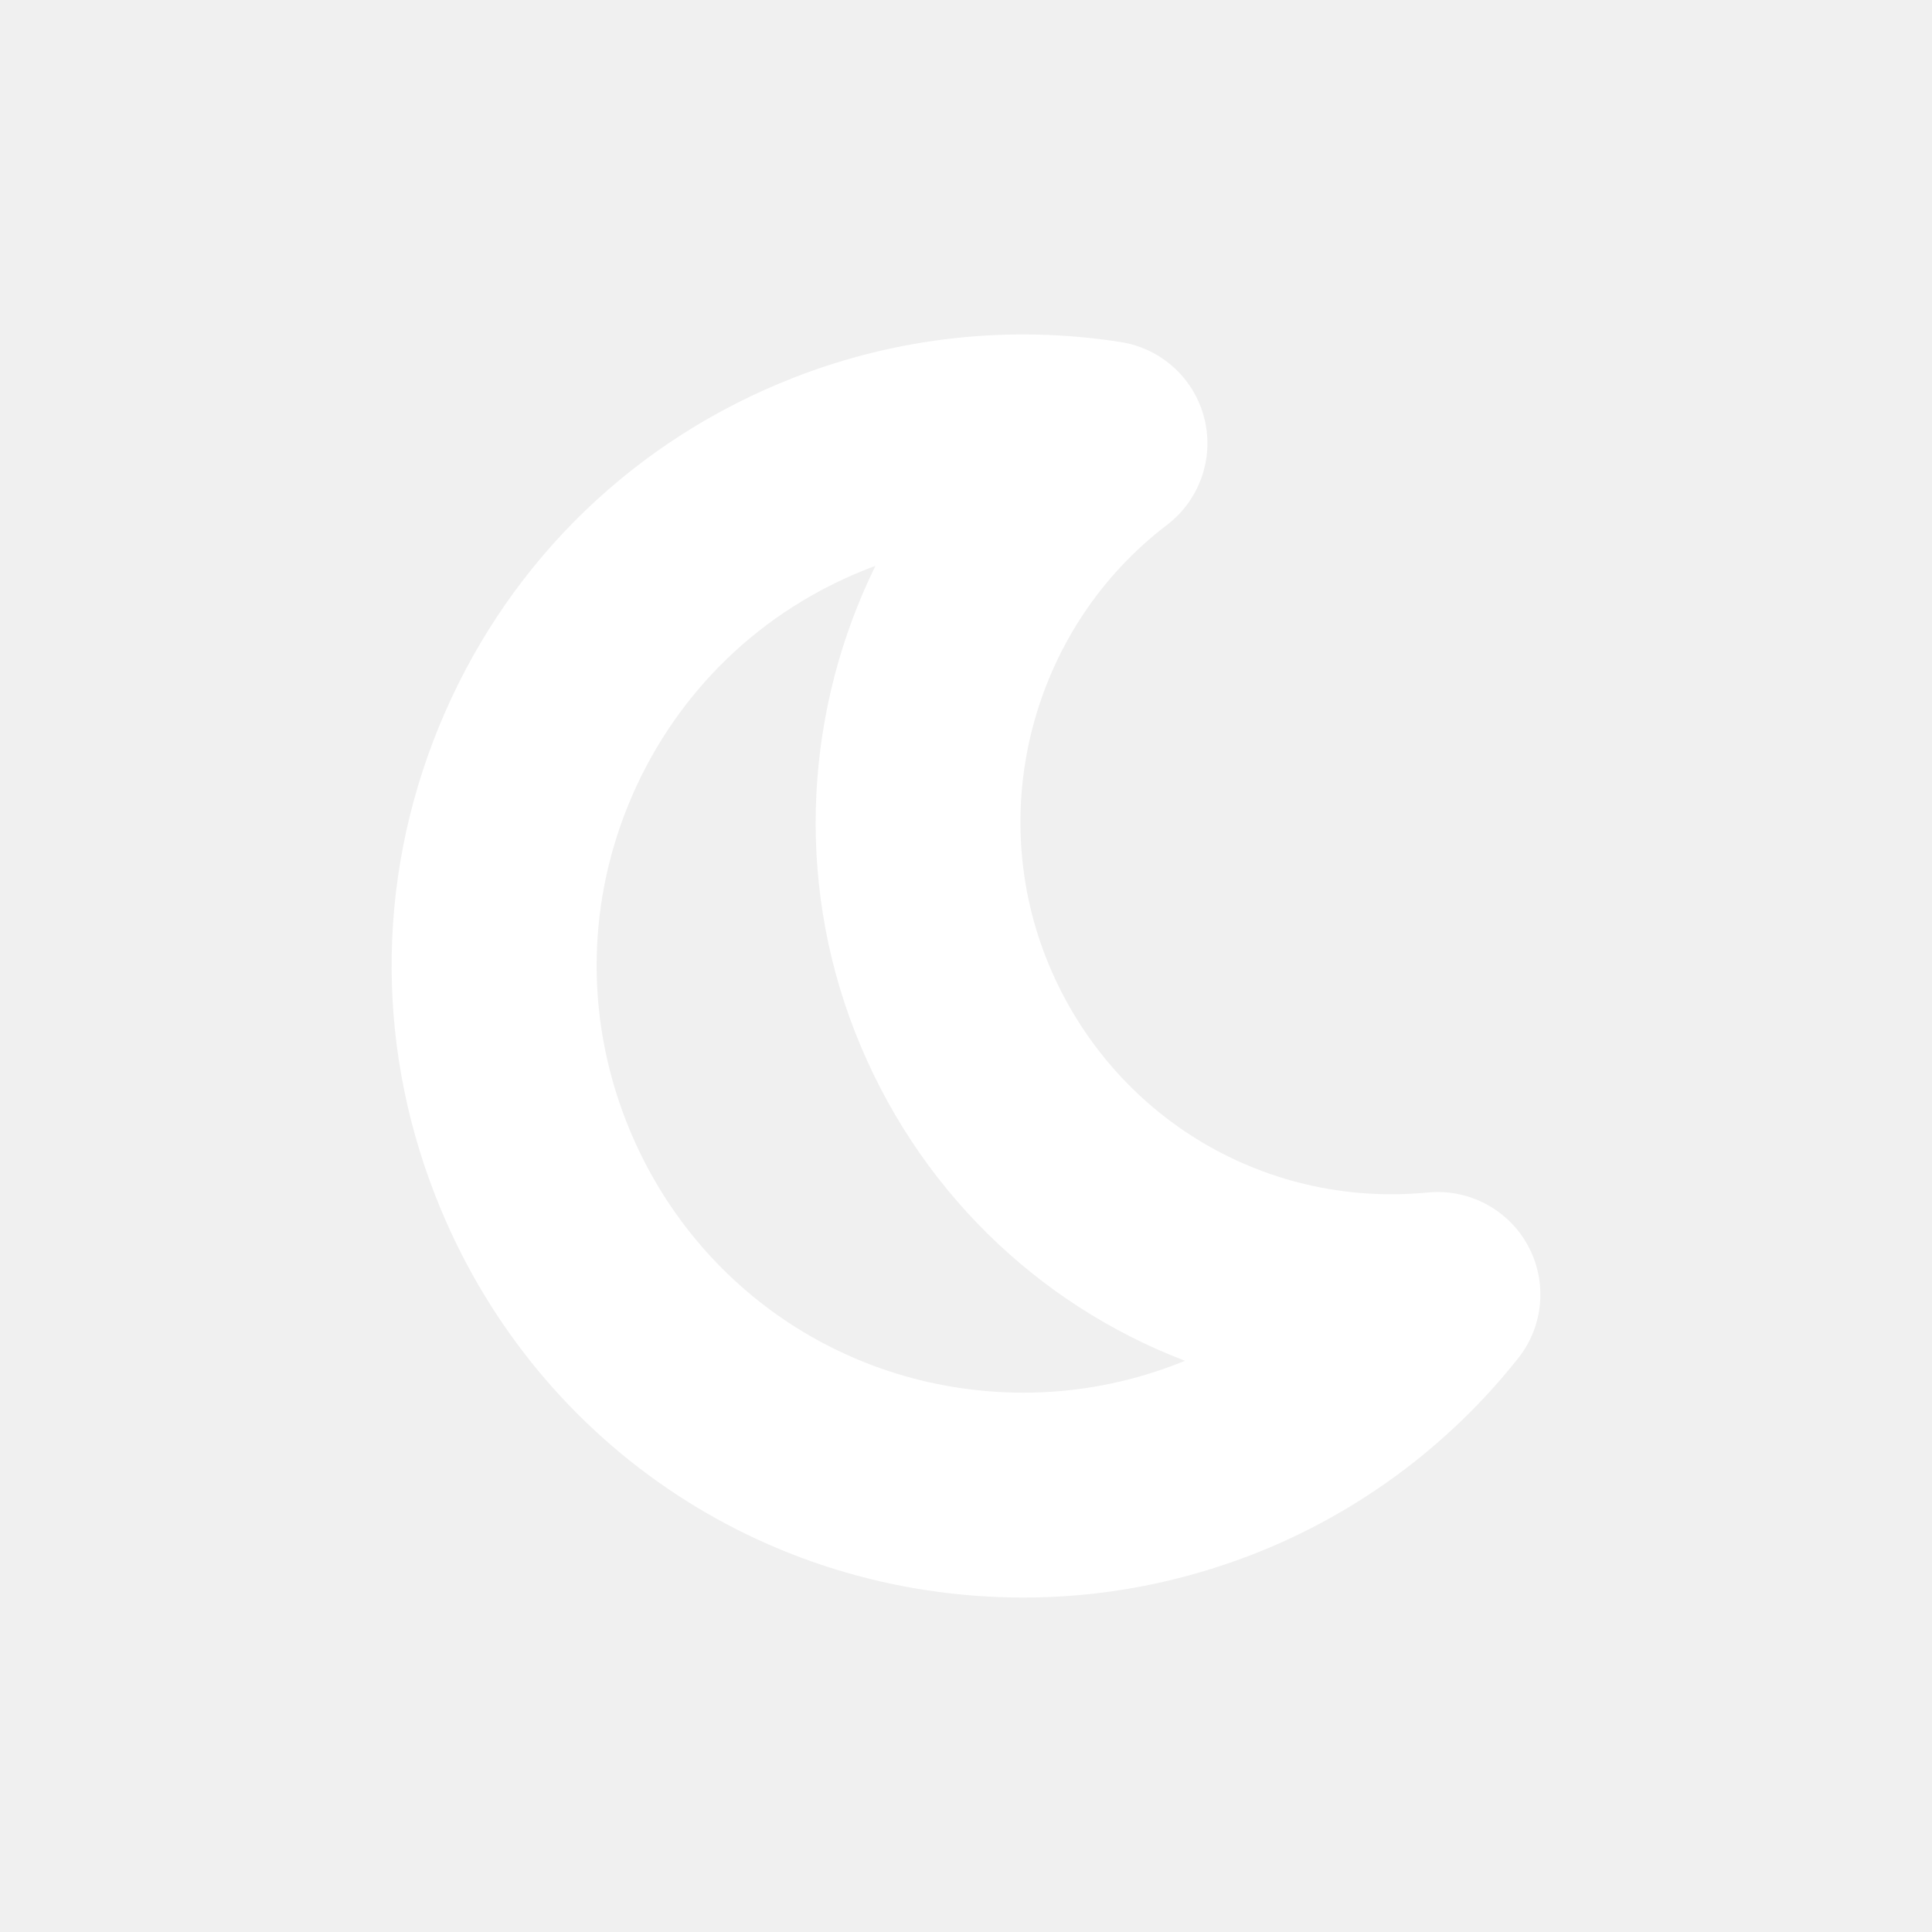
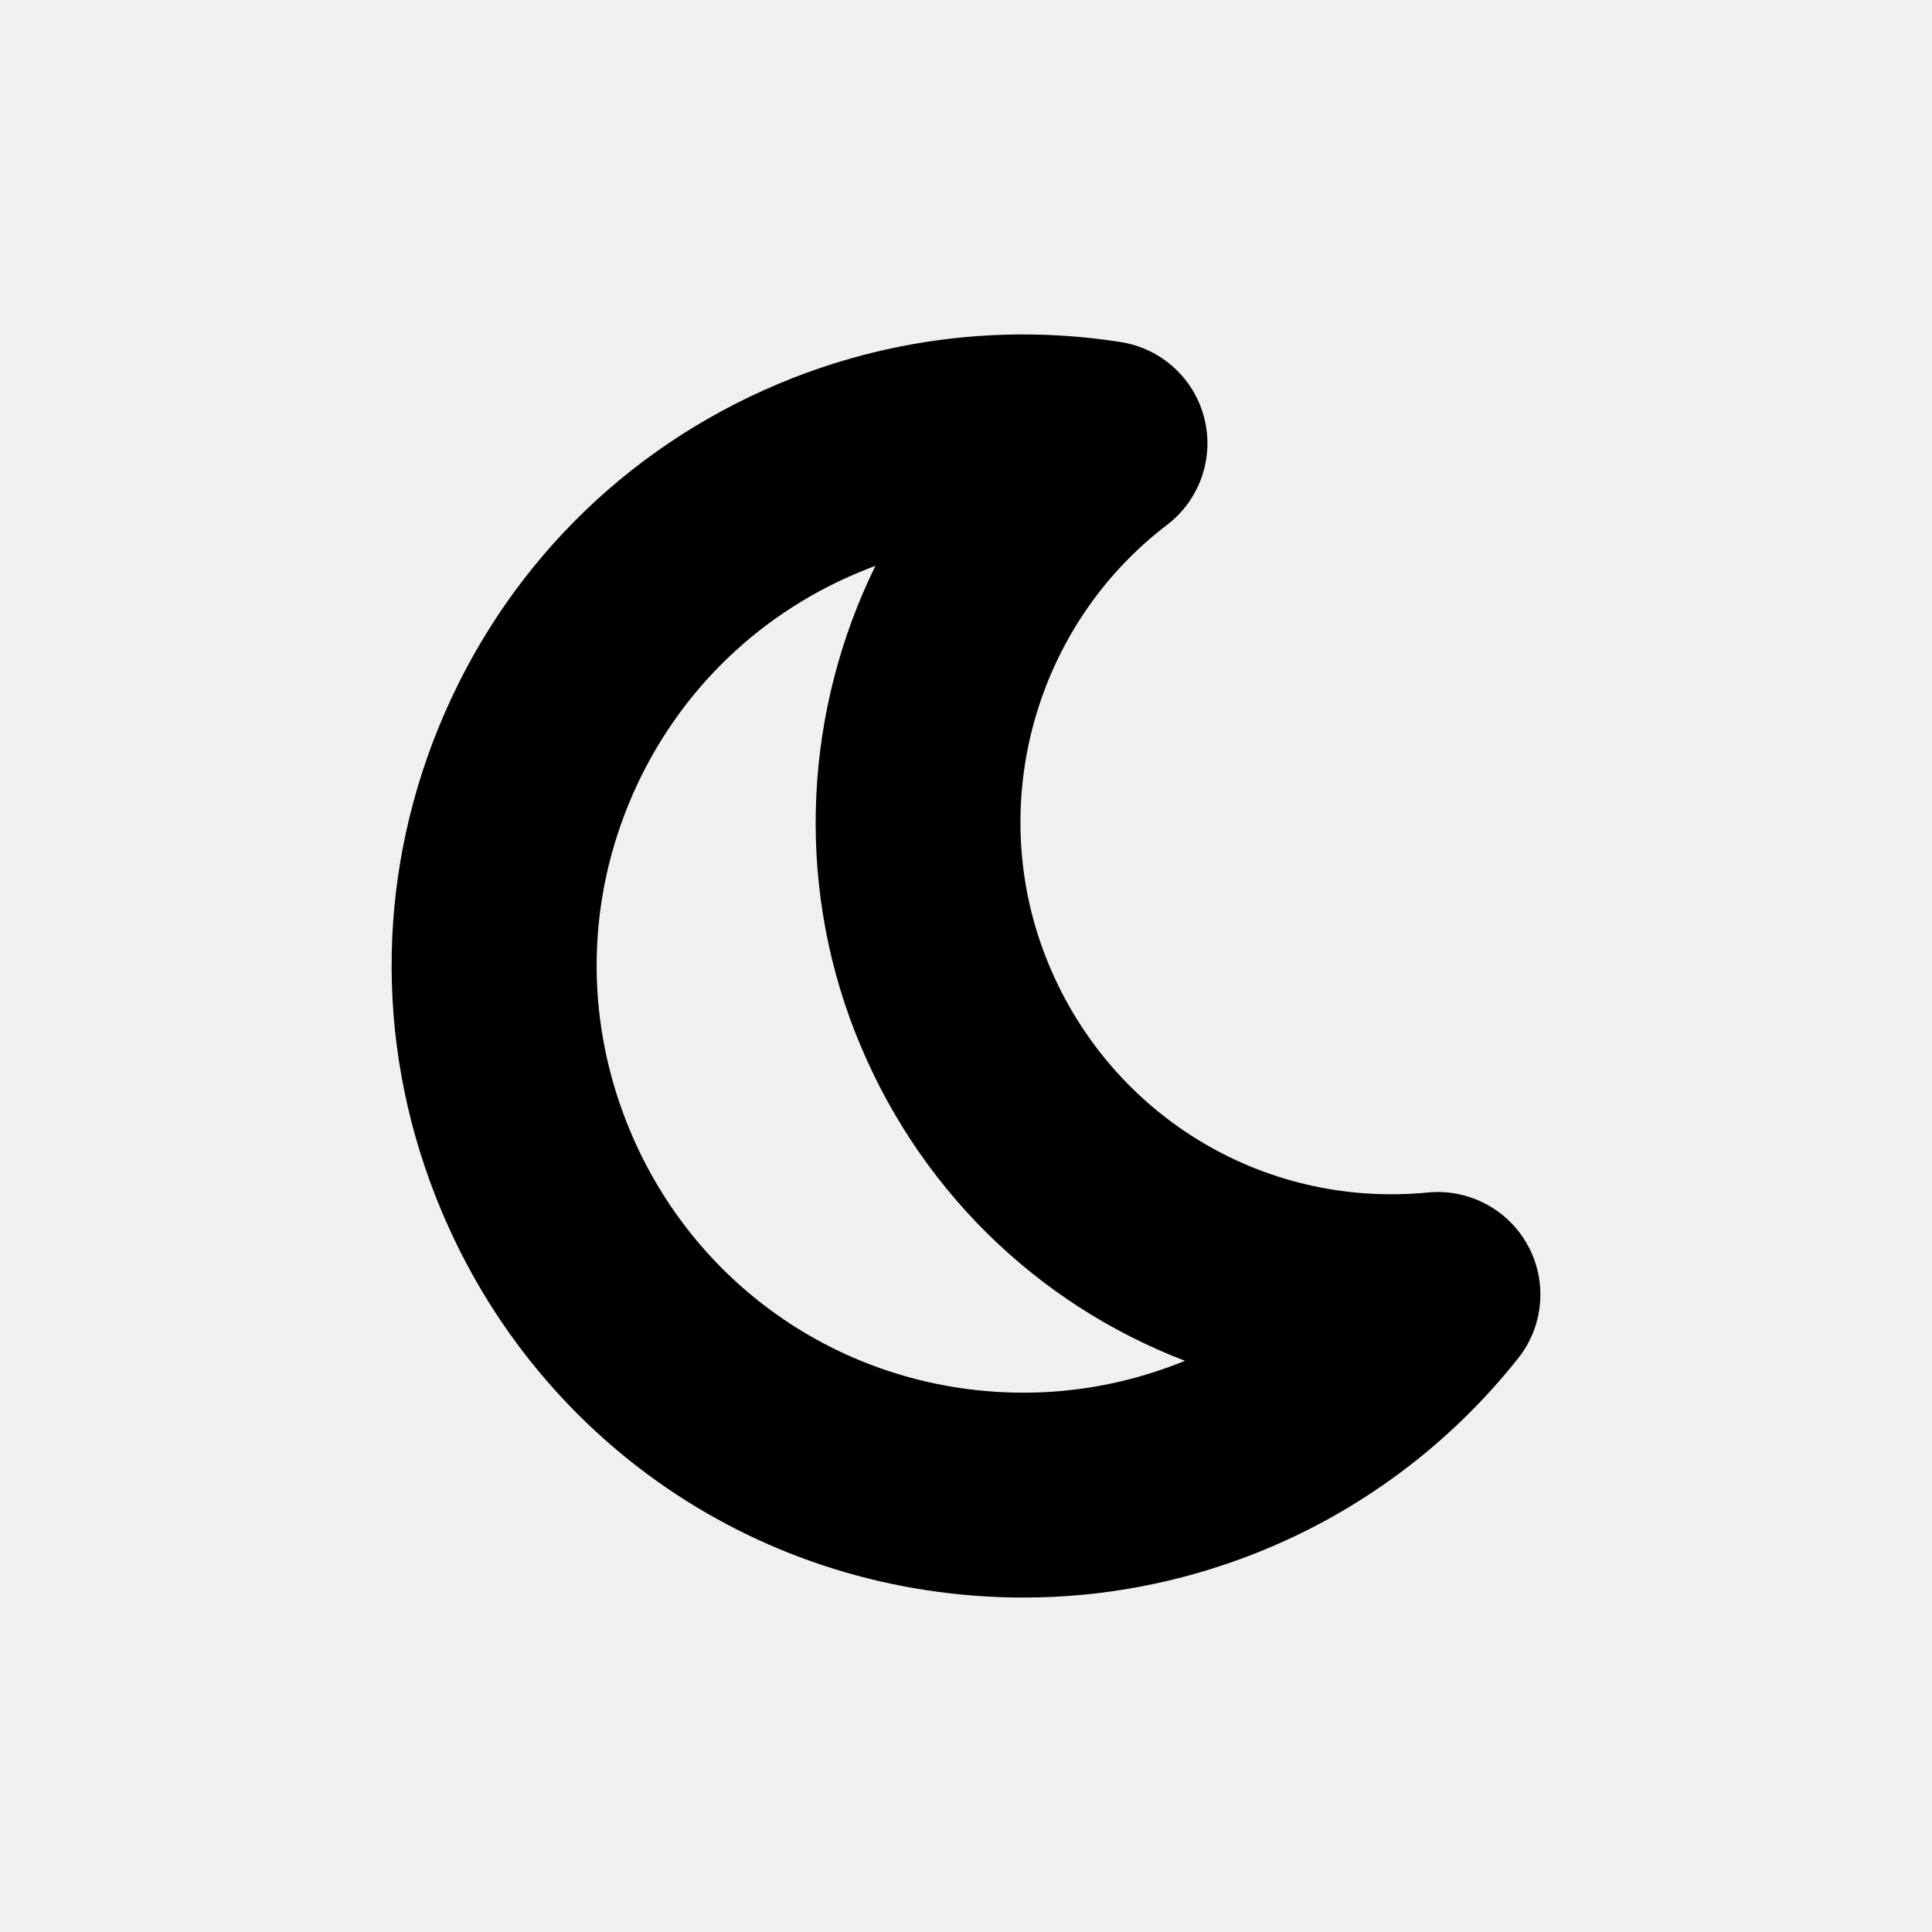
<svg xmlns="http://www.w3.org/2000/svg" width="116px" height="116px" viewBox="0 0 116 116" version="1.1">
  <defs />
  <g id="Page-1" stroke="none" stroke-width="1" fill="none" fill-rule="evenodd">
-     <g id="Sunnyn" fill="#FFFFFF">
+     <g id="Sunnyn" fill="#000000">
      <path d="M61.463,95.919 C45.732,95.919 31.874,86.453 26.143,71.804 C22.45,62.373 22.653,52.068 26.712,42.787 C30.771,33.509 38.203,26.374 47.636,22.683 C53.885,20.236 60.678,19.498 67.308,20.541 C69.736,20.926 71.707,22.725 72.308,25.112 C72.912,27.499 72.031,30.013 70.076,31.51 C62.165,37.536 59.171,48.207 62.791,57.465 C66.424,66.759 75.658,72.585 85.759,71.597 C88.197,71.368 90.565,72.624 91.738,74.785 C92.914,76.946 92.691,79.607 91.162,81.539 C87.008,86.79 81.513,90.865 75.264,93.309 C70.827,95.038 66.189,95.919 61.463,95.919 L61.463,95.919 Z M52.563,33.973 C52.417,34.027 52.267,34.081 52.118,34.142 C45.745,36.634 40.723,41.455 37.98,47.72 C35.243,53.988 35.104,60.949 37.599,67.322 C41.473,77.223 50.843,83.618 61.463,83.618 C64.648,83.618 67.782,83.024 70.782,81.851 C70.906,81.803 71.033,81.755 71.151,81.705 C62.229,78.291 54.975,71.266 51.33,61.947 C47.716,52.691 48.361,42.53 52.563,33.973 L52.563,33.973 Z" id="Fill-19" />
    </g>
  </g>
</svg>
